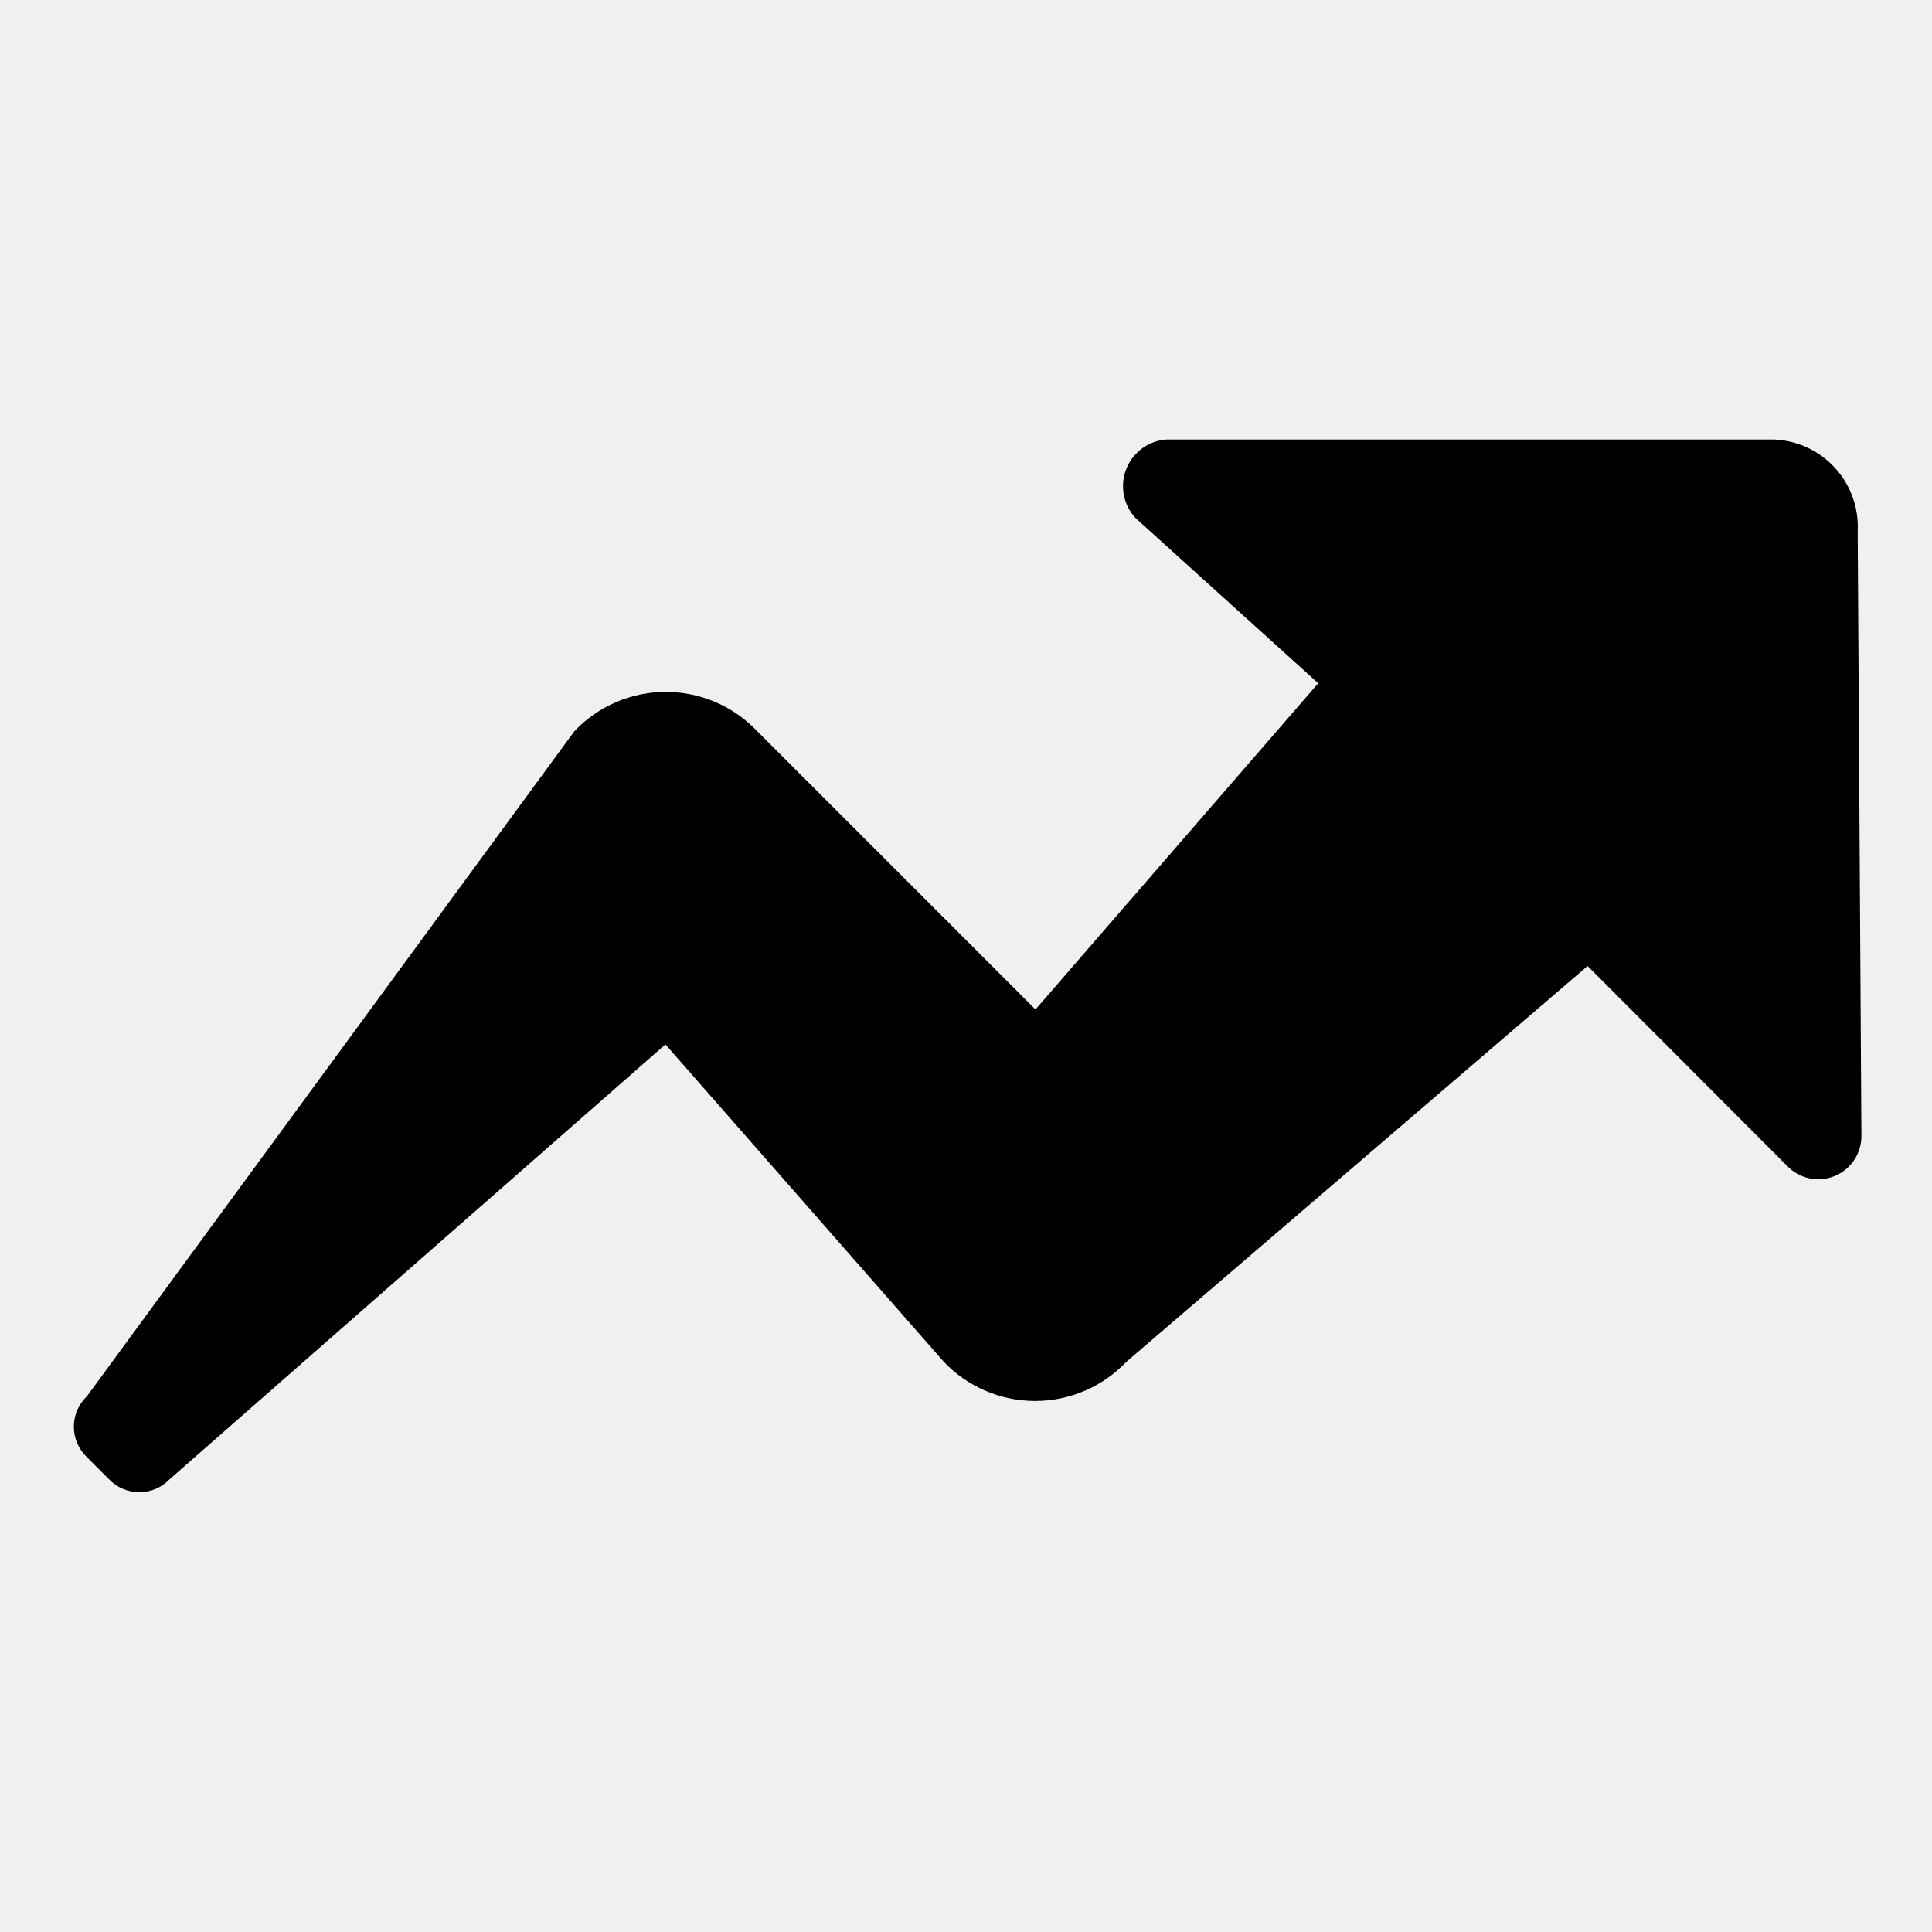
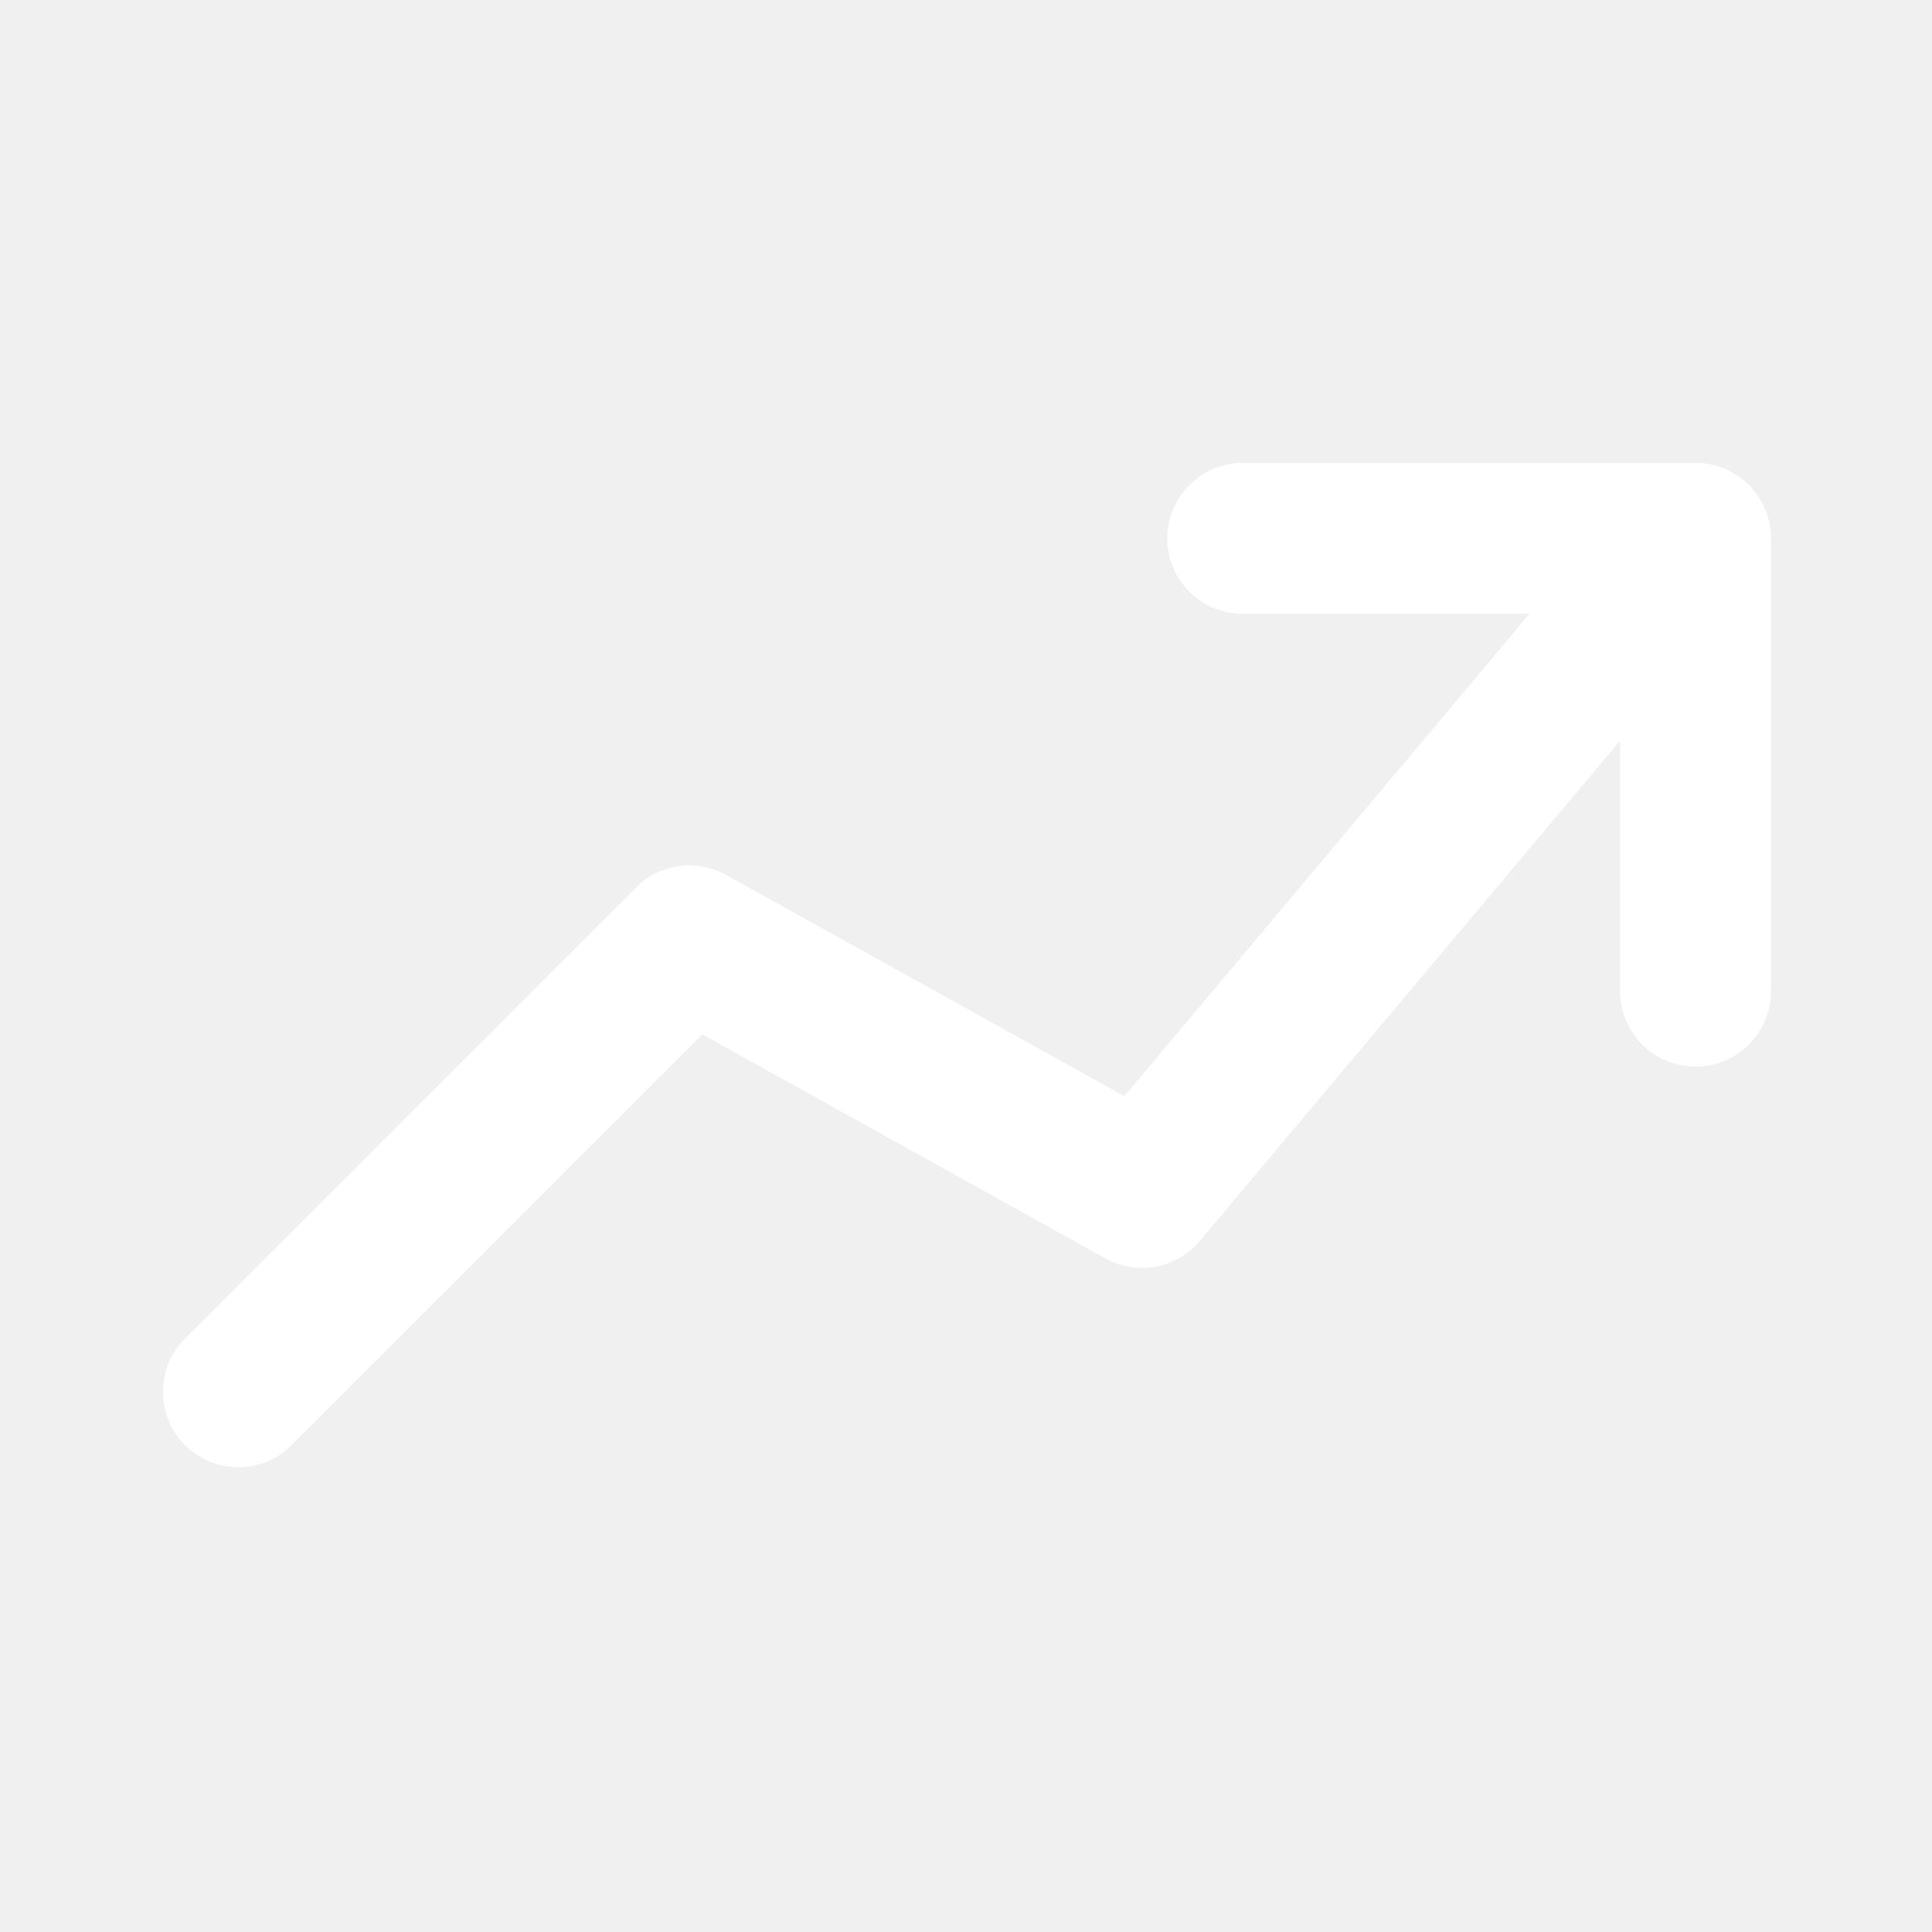
- <svg xmlns="http://www.w3.org/2000/svg" fill="#000000" width="800px" height="800px" viewBox="0 0 52 52">
+ <svg xmlns="http://www.w3.org/2000/svg" width="800px" height="800px" viewBox="-1.6 -1.6 19.20 19.20" fill="none" stroke="#000000" stroke-width="0" transform="matrix(-1, 0, 0, -1, 0, 0)rotate(180)">
  <g id="SVGRepo_bgCarrier" stroke-width="0" />
-   <g id="SVGRepo_tracerCarrier" stroke-linecap="round" stroke-linejoin="round" />
+   <g id="SVGRepo_tracerCarrier" stroke-linecap="round" stroke-linejoin="round" stroke="#CCCCCC" stroke-width="0.032" />
  <g id="SVGRepo_iconCarrier">
-     <path d="M50.1,30.56a1.16,1.16,0,0,1-2,.82L42.73,26,30.32,36.65a3.39,3.39,0,0,1-4.92,0l-7.49-8.54L4.57,39.81a1.13,1.13,0,0,1-1.64,0l-.59-.59a1.13,1.13,0,0,1,0-1.64L15.46,19.68a3.39,3.39,0,0,1,4.92,0l7.49,7.49,7.61-8.78-4.92-4.45a1.26,1.26,0,0,1,.82-2.11H47.76A2.35,2.35,0,0,1,50,14.3Z" />
+     <path fill="#ffffff" d="M16 8.25a.75.75 0 01-1.5 0V5.761l-4.176 4.971a.75.75 0 01-.938.174L5.38 8.68l-4.1 4.1a.75.75 0 01-1.06-1.06l4.5-4.5a.75.75 0 01.894-.126l3.96 2.2L13.6 4.5H10.75a.75.75 0 010-1.5h4.5a.75.75 0 01.75.75v4.5z" />
  </g>
</svg>
